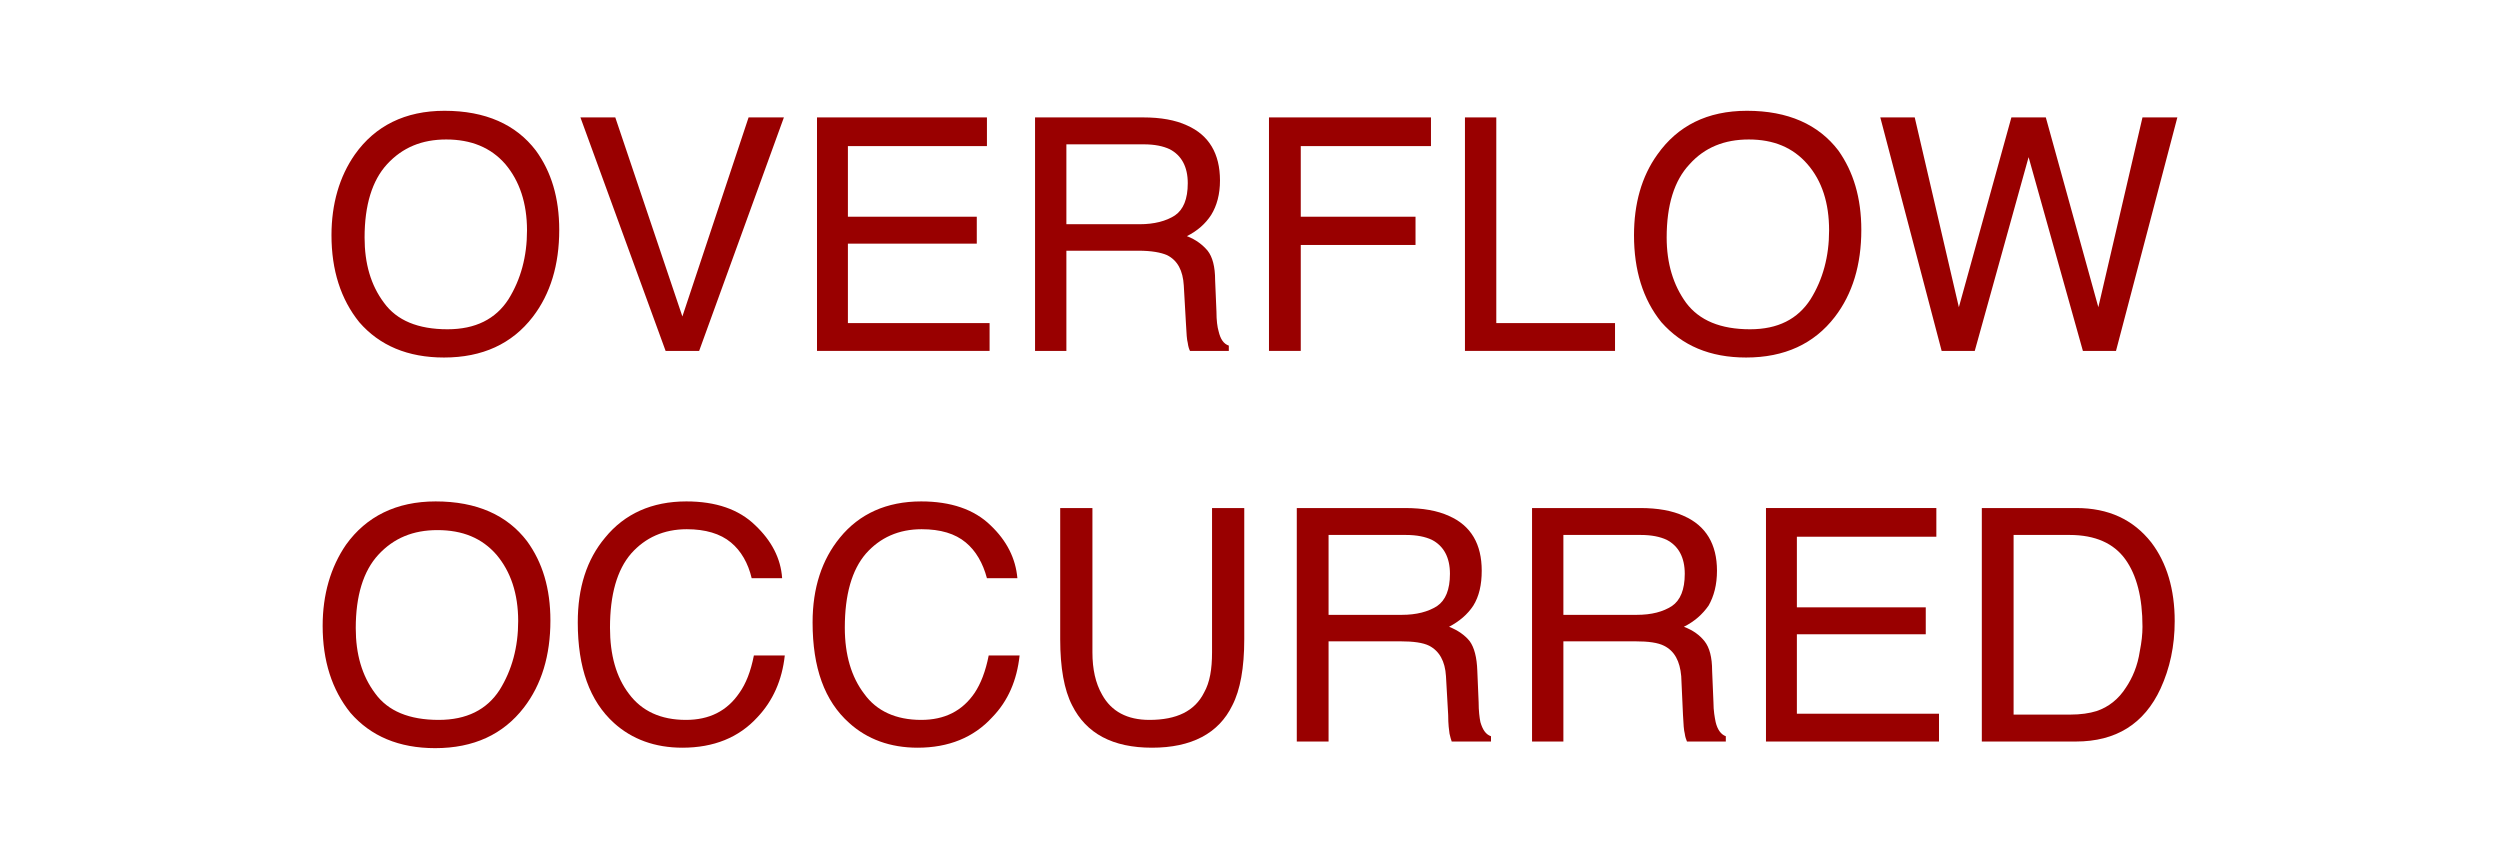
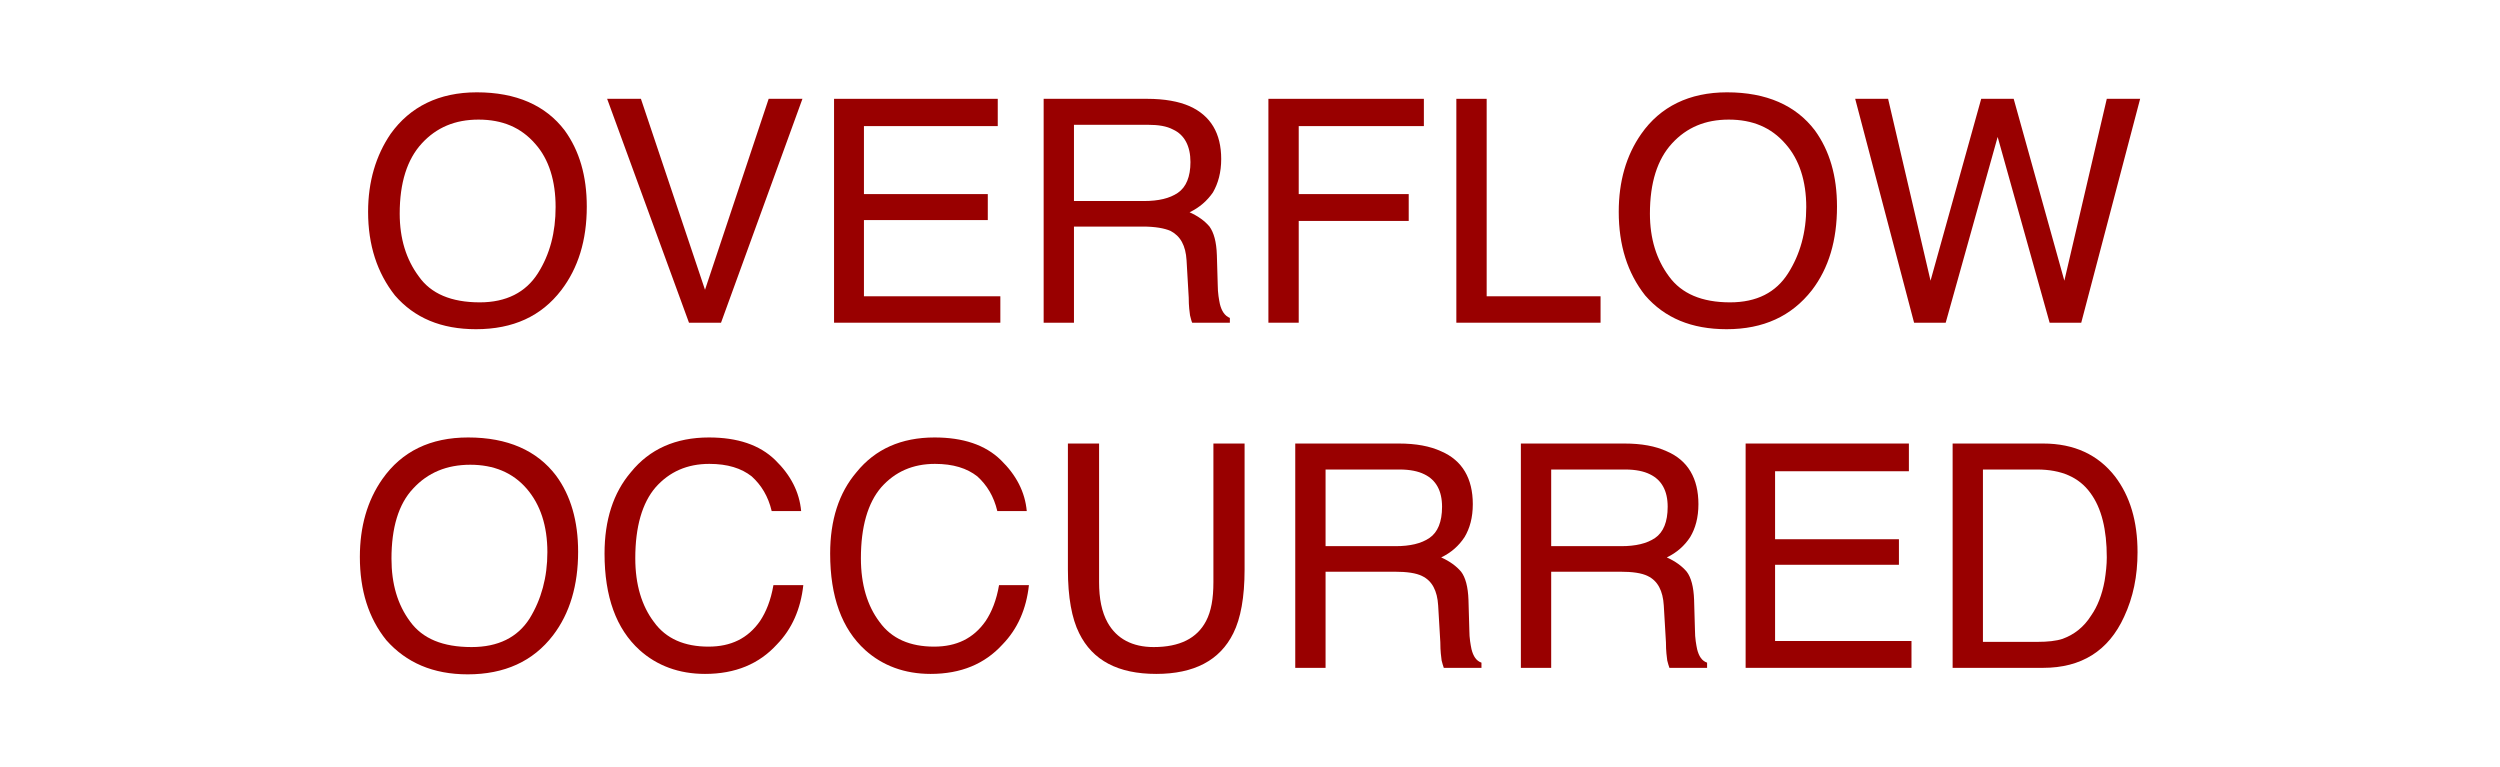
- <svg xmlns="http://www.w3.org/2000/svg" xml:space="preserve" width="320px" height="110px" version="1.1" style="shape-rendering:geometricPrecision; text-rendering:geometricPrecision; image-rendering:optimizeQuality; fill-rule:evenodd; clip-rule:evenodd" viewBox="0 0 56.64 19.47">
+ <svg xmlns="http://www.w3.org/2000/svg" xml:space="preserve" width="300px" height="92px" version="1.1" style="shape-rendering:geometricPrecision; text-rendering:geometricPrecision; image-rendering:optimizeQuality; fill-rule:evenodd; clip-rule:evenodd" viewBox="0 0 57.73 17.7">
  <defs>
    <style type="text/css">
   
-     .fil0 {fill:none}
-     .fil1 {fill:#990000;fill-rule:nonzero}
+     .fil1 {fill:none}
+     .fil0 {fill:#990000;fill-rule:nonzero}
   
  </style>
  </defs>
  <g id="Layer_x0020_1">
-     <rect class="fil0" width="56.64" height="19.47" />
-     <path class="fil1" d="M12.14 3.41c-0.45,-0.59 -1.14,-0.9 -2.07,-0.9 -0.89,0 -1.57,0.34 -2.03,0.99 -0.35,0.5 -0.53,1.12 -0.53,1.83 0,0.79 0.21,1.45 0.63,1.97 0.46,0.53 1.1,0.8 1.92,0.8 0.87,0 1.54,-0.31 2.01,-0.92 0.4,-0.52 0.6,-1.18 0.6,-1.97 0,-0.73 -0.18,-1.32 -0.53,-1.8zm-0.62 3.37c-0.29,0.45 -0.75,0.68 -1.38,0.68 -0.67,0 -1.15,-0.2 -1.44,-0.6 -0.3,-0.4 -0.44,-0.89 -0.44,-1.48 0,-0.73 0.17,-1.29 0.51,-1.66 0.35,-0.38 0.79,-0.56 1.34,-0.56 0.56,0 1.01,0.18 1.34,0.56 0.32,0.38 0.49,0.88 0.49,1.5 0,0.59 -0.14,1.11 -0.42,1.56z" />
-     <polygon id="1" class="fil1" points="16.96,2.66 15.46,7.17 13.94,2.66 13.15,2.66 15.08,7.95 15.84,7.95 17.76,2.66 " />
-     <polygon id="2" class="fil1" points="22.36,3.31 22.36,2.66 18.51,2.66 18.51,7.95 22.42,7.95 22.42,7.32 19.21,7.32 19.21,5.52 22.13,5.52 22.13,4.91 19.21,4.91 19.21,3.31 " />
-     <path id="3" class="fil1" d="M25.9 2.66l-2.45 0 0 5.29 0.71 0 0 -2.27 1.63 0c0.3,0 0.51,0.04 0.65,0.1 0.24,0.12 0.36,0.35 0.38,0.69l0.05 0.88c0.01,0.21 0.02,0.35 0.04,0.42 0.01,0.08 0.03,0.14 0.05,0.18l0.88 0 0 -0.12c-0.12,-0.04 -0.19,-0.15 -0.23,-0.32 -0.03,-0.1 -0.05,-0.25 -0.05,-0.45l-0.03 -0.71c0,-0.31 -0.06,-0.53 -0.17,-0.67 -0.11,-0.13 -0.26,-0.25 -0.47,-0.33 0.24,-0.12 0.42,-0.28 0.55,-0.48 0.13,-0.21 0.2,-0.47 0.2,-0.78 0,-0.61 -0.25,-1.03 -0.75,-1.25 -0.26,-0.12 -0.59,-0.18 -0.99,-0.18zm-0.08 2.42l-1.66 0 0 -1.81 1.75 0c0.25,0 0.44,0.04 0.59,0.11 0.27,0.14 0.41,0.4 0.41,0.77 0,0.36 -0.1,0.6 -0.29,0.73 -0.2,0.13 -0.47,0.2 -0.8,0.2z" />
-     <polygon id="4" class="fil1" points="32.42,3.31 32.42,2.66 28.75,2.66 28.75,7.95 29.47,7.95 29.47,5.55 32.07,5.55 32.07,4.91 29.47,4.91 29.47,3.31 " />
-     <polygon id="5" class="fil1" points="33.9,7.32 33.9,2.66 33.19,2.66 33.19,7.95 36.59,7.95 36.59,7.32 " />
-     <path id="6" class="fil1" d="M41.65 3.41c-0.45,-0.59 -1.14,-0.9 -2.07,-0.9 -0.9,0 -1.57,0.34 -2.03,0.99 -0.36,0.5 -0.53,1.12 -0.53,1.83 0,0.79 0.2,1.45 0.62,1.97 0.47,0.53 1.1,0.8 1.92,0.8 0.87,0 1.54,-0.31 2.01,-0.92 0.4,-0.52 0.6,-1.18 0.6,-1.97 0,-0.73 -0.18,-1.32 -0.52,-1.8zm-0.63 3.37c-0.29,0.45 -0.74,0.68 -1.37,0.68 -0.67,0 -1.15,-0.2 -1.45,-0.6 -0.29,-0.4 -0.44,-0.89 -0.44,-1.48 0,-0.73 0.17,-1.29 0.52,-1.66 0.34,-0.38 0.79,-0.56 1.34,-0.56 0.56,0 1,0.18 1.33,0.56 0.33,0.38 0.49,0.88 0.49,1.5 0,0.59 -0.14,1.11 -0.42,1.56z" />
-     <polygon id="7" class="fil1" points="45.57,2.66 44.38,6.96 43.38,2.66 42.6,2.66 43.99,7.95 44.74,7.95 45.96,3.56 47.19,7.95 47.94,7.95 49.33,2.66 48.54,2.66 47.54,6.96 46.35,2.66 " />
-     <path id="8" class="fil1" d="M11.94 12.26c-0.45,-0.59 -1.14,-0.9 -2.07,-0.9 -0.89,0 -1.57,0.34 -2.03,0.98 -0.35,0.51 -0.53,1.13 -0.53,1.84 0,0.79 0.21,1.45 0.63,1.97 0.46,0.53 1.1,0.8 1.92,0.8 0.87,0 1.54,-0.31 2.01,-0.92 0.4,-0.52 0.6,-1.18 0.6,-1.97 0,-0.73 -0.18,-1.32 -0.53,-1.8zm-0.62 3.37c-0.29,0.45 -0.75,0.68 -1.38,0.68 -0.67,0 -1.15,-0.2 -1.44,-0.6 -0.3,-0.4 -0.44,-0.89 -0.44,-1.48 0,-0.73 0.17,-1.29 0.51,-1.66 0.35,-0.38 0.79,-0.56 1.34,-0.56 0.57,0 1.01,0.18 1.34,0.56 0.32,0.38 0.49,0.88 0.49,1.5 0,0.59 -0.14,1.11 -0.42,1.56z" />
-     <path id="9" class="fil1" d="M17.11 11.9c-0.37,-0.36 -0.89,-0.54 -1.56,-0.54 -0.78,0 -1.4,0.28 -1.84,0.82 -0.42,0.5 -0.62,1.14 -0.62,1.92 0,1.03 0.27,1.78 0.82,2.28 0.41,0.37 0.93,0.56 1.55,0.56 0.71,0 1.28,-0.23 1.7,-0.69 0.35,-0.37 0.56,-0.84 0.62,-1.4l-0.7 0c-0.07,0.36 -0.18,0.64 -0.33,0.85 -0.28,0.41 -0.68,0.61 -1.21,0.61 -0.57,0 -1,-0.2 -1.29,-0.59 -0.29,-0.38 -0.43,-0.88 -0.43,-1.5 0,-0.75 0.16,-1.31 0.48,-1.68 0.32,-0.36 0.74,-0.55 1.26,-0.55 0.42,0 0.76,0.1 1,0.3 0.23,0.19 0.39,0.47 0.47,0.81l0.69 0c-0.03,-0.45 -0.24,-0.85 -0.61,-1.2z" />
-     <path id="10" class="fil1" d="M22.44 11.9c-0.37,-0.36 -0.9,-0.54 -1.57,-0.54 -0.78,0 -1.4,0.28 -1.84,0.82 -0.41,0.5 -0.62,1.14 -0.62,1.92 0,1.03 0.27,1.78 0.83,2.28 0.41,0.37 0.93,0.56 1.55,0.56 0.7,0 1.27,-0.23 1.69,-0.69 0.36,-0.37 0.56,-0.84 0.62,-1.4l-0.7 0c-0.07,0.36 -0.18,0.64 -0.32,0.85 -0.28,0.41 -0.68,0.61 -1.21,0.61 -0.57,0 -1.01,-0.2 -1.29,-0.59 -0.29,-0.38 -0.44,-0.88 -0.44,-1.5 0,-0.75 0.16,-1.31 0.48,-1.68 0.32,-0.36 0.74,-0.55 1.26,-0.55 0.43,0 0.76,0.1 1,0.3 0.23,0.19 0.39,0.47 0.48,0.81l0.69 0c-0.04,-0.45 -0.24,-0.85 -0.61,-1.2z" />
-     <path id="11" class="fil1" d="M24.75 14.78l0 -3.27 -0.73 0 0 2.97c0,0.65 0.09,1.15 0.27,1.5 0.32,0.64 0.92,0.96 1.81,0.96 0.89,0 1.51,-0.32 1.82,-0.96 0.18,-0.35 0.27,-0.85 0.27,-1.5l0 -2.97 -0.73 0 0 3.27c0,0.38 -0.05,0.68 -0.18,0.91 -0.21,0.42 -0.62,0.62 -1.24,0.62 -0.5,0 -0.86,-0.19 -1.07,-0.57 -0.15,-0.26 -0.22,-0.58 -0.22,-0.96z" />
-     <path id="12" class="fil1" d="M31.83 11.51l-2.45 0 0 5.29 0.72 0 0 -2.27 1.63 0c0.29,0 0.51,0.03 0.65,0.1 0.23,0.12 0.36,0.35 0.38,0.69l0.05 0.88c0,0.21 0.02,0.35 0.03,0.42 0.02,0.08 0.03,0.13 0.05,0.18l0.89 0 0 -0.12c-0.12,-0.04 -0.19,-0.15 -0.24,-0.32 -0.02,-0.1 -0.04,-0.25 -0.04,-0.45l-0.03 -0.71c-0.01,-0.31 -0.07,-0.53 -0.17,-0.67 -0.11,-0.14 -0.27,-0.25 -0.47,-0.33 0.23,-0.12 0.42,-0.28 0.55,-0.48 0.13,-0.21 0.19,-0.47 0.19,-0.79 0,-0.6 -0.24,-1.02 -0.74,-1.24 -0.26,-0.12 -0.59,-0.18 -1,-0.18zm-0.07 2.42l-1.66 0 0 -1.81 1.75 0c0.25,0 0.44,0.04 0.59,0.11 0.27,0.14 0.41,0.4 0.41,0.77 0,0.36 -0.1,0.6 -0.29,0.73 -0.2,0.13 -0.47,0.2 -0.8,0.2z" />
-     <path id="13" class="fil1" d="M37.16 11.51l-2.45 0 0 5.29 0.71 0 0 -2.27 1.63 0c0.3,0 0.51,0.03 0.65,0.1 0.24,0.12 0.36,0.35 0.39,0.69l0.04 0.88c0.01,0.21 0.02,0.35 0.04,0.42 0.01,0.08 0.03,0.13 0.05,0.18l0.88 0 0 -0.12c-0.11,-0.04 -0.19,-0.15 -0.23,-0.32 -0.02,-0.1 -0.05,-0.25 -0.05,-0.45l-0.03 -0.71c0,-0.31 -0.06,-0.53 -0.17,-0.67 -0.11,-0.14 -0.26,-0.25 -0.47,-0.33 0.24,-0.12 0.42,-0.28 0.56,-0.48 0.12,-0.21 0.19,-0.47 0.19,-0.79 0,-0.6 -0.25,-1.02 -0.75,-1.24 -0.26,-0.12 -0.59,-0.18 -0.99,-0.18zm-0.08 2.42l-1.66 0 0 -1.81 1.75 0c0.25,0 0.44,0.04 0.59,0.11 0.27,0.14 0.41,0.4 0.41,0.77 0,0.36 -0.1,0.6 -0.29,0.73 -0.2,0.13 -0.46,0.2 -0.8,0.2z" />
-     <polygon id="14" class="fil1" points="43.87,12.16 43.87,11.51 40.01,11.51 40.01,16.8 43.93,16.8 43.93,16.17 40.71,16.17 40.71,14.37 43.63,14.37 43.63,13.76 40.71,13.76 40.71,12.16 " />
-     <path id="15" class="fil1" d="M47.04 11.51l-2.14 0 0 5.29 2.13 0c0.91,0 1.55,-0.4 1.92,-1.2 0.21,-0.46 0.32,-0.96 0.32,-1.53 0,-0.72 -0.18,-1.32 -0.53,-1.78 -0.41,-0.52 -0.97,-0.78 -1.7,-0.78zm-0.14 4.68l-1.28 0 0 -4.07 1.27 0c0.58,0 1,0.19 1.26,0.55 0.26,0.36 0.39,0.87 0.39,1.53 0,0.17 -0.02,0.35 -0.06,0.55 -0.05,0.34 -0.17,0.61 -0.31,0.82 -0.17,0.27 -0.4,0.45 -0.67,0.54 -0.16,0.05 -0.36,0.08 -0.6,0.08z" />
+     <path class="fil0" d="M13.04 3.01c-0.44,-0.58 -1.12,-0.88 -2.03,-0.88 -0.87,0 -1.54,0.33 -1.99,0.96 -0.34,0.5 -0.52,1.1 -0.52,1.8 0,0.77 0.21,1.41 0.62,1.93 0.45,0.52 1.07,0.78 1.87,0.78 0.86,0 1.51,-0.3 1.97,-0.9 0.39,-0.51 0.59,-1.15 0.59,-1.93 0,-0.71 -0.17,-1.29 -0.51,-1.76zm-0.62 3.3c-0.28,0.44 -0.73,0.67 -1.34,0.67 -0.66,0 -1.13,-0.2 -1.41,-0.6 -0.29,-0.39 -0.44,-0.87 -0.44,-1.45 0,-0.71 0.17,-1.25 0.51,-1.62 0.34,-0.37 0.77,-0.55 1.31,-0.55 0.55,0 0.98,0.18 1.31,0.56 0.32,0.36 0.47,0.86 0.47,1.46 0,0.58 -0.13,1.09 -0.41,1.53z" />
+     <polygon id="1" class="fil0" points="17.75,2.28 16.28,6.69 14.8,2.28 14.02,2.28 15.91,7.45 16.65,7.45 18.53,2.28 " />
+     <polygon id="2" class="fil0" points="23.04,2.91 23.04,2.28 19.26,2.28 19.26,7.45 23.1,7.45 23.1,6.84 19.95,6.84 19.95,5.08 22.81,5.08 22.81,4.48 19.95,4.48 19.95,2.91 " />
+     <path id="3" class="fil0" d="M26.49 2.28l-2.39 0 0 5.17 0.7 0 0 -2.22 1.59 0c0.29,0 0.5,0.04 0.64,0.1 0.23,0.12 0.35,0.34 0.37,0.68l0.05 0.86c0,0.2 0.02,0.34 0.03,0.41 0.02,0.07 0.03,0.13 0.05,0.17l0.87 0 0 -0.11c-0.12,-0.05 -0.19,-0.16 -0.23,-0.32 -0.02,-0.1 -0.05,-0.25 -0.05,-0.44l-0.02 -0.69c-0.01,-0.31 -0.07,-0.52 -0.17,-0.66 -0.11,-0.13 -0.26,-0.24 -0.46,-0.33 0.23,-0.11 0.41,-0.27 0.54,-0.46 0.12,-0.21 0.19,-0.46 0.19,-0.77 0,-0.59 -0.24,-1 -0.73,-1.22 -0.25,-0.11 -0.58,-0.17 -0.98,-0.17zm-0.07 2.36l-1.62 0 0 -1.76 1.71 0c0.24,0 0.43,0.03 0.58,0.11 0.26,0.12 0.4,0.38 0.4,0.75 0,0.34 -0.1,0.58 -0.29,0.71 -0.19,0.13 -0.45,0.19 -0.78,0.19z" />
+     <polygon id="4" class="fil0" points="32.88,2.91 32.88,2.28 29.29,2.28 29.29,7.45 29.99,7.45 29.99,5.1 32.53,5.1 32.53,4.48 29.99,4.48 29.99,2.91 " />
+     <polygon id="5" class="fil0" points="34.33,6.84 34.33,2.28 33.63,2.28 33.63,7.45 36.96,7.45 36.96,6.84 " />
+     <path id="6" class="fil0" d="M41.91 3.01c-0.44,-0.58 -1.12,-0.88 -2.03,-0.88 -0.87,0 -1.54,0.33 -1.98,0.96 -0.35,0.5 -0.52,1.1 -0.52,1.8 0,0.77 0.2,1.41 0.61,1.93 0.45,0.52 1.07,0.78 1.88,0.78 0.85,0 1.5,-0.3 1.97,-0.9 0.39,-0.51 0.58,-1.15 0.58,-1.93 0,-0.71 -0.17,-1.29 -0.51,-1.76zm-0.62 3.3c-0.28,0.44 -0.72,0.67 -1.34,0.67 -0.65,0 -1.12,-0.2 -1.41,-0.6 -0.29,-0.39 -0.44,-0.87 -0.44,-1.45 0,-0.71 0.17,-1.25 0.51,-1.62 0.34,-0.37 0.77,-0.55 1.31,-0.55 0.55,0 0.98,0.18 1.31,0.56 0.32,0.36 0.48,0.86 0.48,1.46 0,0.58 -0.14,1.09 -0.42,1.53z" />
+     <polygon id="7" class="fil0" points="45.75,2.28 44.58,6.48 43.6,2.28 42.84,2.28 44.2,7.45 44.93,7.45 46.13,3.16 47.33,7.45 48.06,7.45 49.42,2.28 48.65,2.28 47.67,6.48 46.5,2.28 " />
+     <path id="8" class="fil0" d="M12.84 10.98c-0.44,-0.58 -1.12,-0.88 -2.03,-0.88 -0.87,0 -1.53,0.32 -1.98,0.96 -0.35,0.5 -0.52,1.1 -0.52,1.8 0,0.77 0.2,1.41 0.61,1.92 0.46,0.52 1.08,0.79 1.88,0.79 0.85,0 1.51,-0.3 1.97,-0.9 0.39,-0.51 0.58,-1.16 0.58,-1.93 0,-0.71 -0.17,-1.3 -0.51,-1.76zm-0.61 3.3c-0.28,0.44 -0.73,0.66 -1.34,0.66 -0.66,0 -1.13,-0.19 -1.42,-0.59 -0.29,-0.39 -0.43,-0.87 -0.43,-1.45 0,-0.71 0.16,-1.26 0.5,-1.62 0.34,-0.37 0.78,-0.55 1.32,-0.55 0.54,0 0.98,0.18 1.3,0.55 0.32,0.37 0.48,0.86 0.48,1.47 0,0.58 -0.14,1.09 -0.41,1.53z" />
+     <path id="9" class="fil0" d="M17.9 10.62c-0.36,-0.35 -0.87,-0.52 -1.53,-0.52 -0.77,0 -1.37,0.27 -1.8,0.8 -0.41,0.48 -0.61,1.11 -0.61,1.88 0,1 0.27,1.74 0.81,2.23 0.4,0.36 0.91,0.55 1.51,0.55 0.7,0 1.25,-0.23 1.66,-0.68 0.35,-0.36 0.55,-0.82 0.61,-1.37l-0.69 0c-0.06,0.35 -0.17,0.62 -0.31,0.83 -0.28,0.4 -0.67,0.59 -1.19,0.59 -0.55,0 -0.98,-0.18 -1.26,-0.57 -0.28,-0.37 -0.43,-0.86 -0.43,-1.47 0,-0.73 0.16,-1.28 0.47,-1.64 0.32,-0.36 0.73,-0.54 1.24,-0.54 0.42,0 0.74,0.1 0.98,0.29 0.22,0.2 0.38,0.46 0.46,0.8l0.68 0c-0.04,-0.44 -0.24,-0.83 -0.6,-1.18z" />
+     <path id="10" class="fil0" d="M23.11 10.62c-0.36,-0.35 -0.87,-0.52 -1.53,-0.52 -0.77,0 -1.37,0.27 -1.8,0.8 -0.41,0.48 -0.61,1.11 -0.61,1.88 0,1 0.27,1.74 0.81,2.23 0.4,0.36 0.91,0.55 1.51,0.55 0.7,0 1.25,-0.23 1.66,-0.68 0.35,-0.36 0.55,-0.82 0.61,-1.37l-0.69 0c-0.06,0.35 -0.17,0.62 -0.31,0.83 -0.28,0.4 -0.67,0.59 -1.19,0.59 -0.55,0 -0.98,-0.18 -1.26,-0.57 -0.28,-0.37 -0.43,-0.86 -0.43,-1.47 0,-0.73 0.16,-1.28 0.47,-1.64 0.32,-0.36 0.73,-0.54 1.24,-0.54 0.42,0 0.74,0.1 0.98,0.29 0.22,0.2 0.38,0.46 0.46,0.8l0.68 0c-0.04,-0.44 -0.24,-0.83 -0.6,-1.18z" />
+     <path id="11" class="fil0" d="M25.38 13.44l0 -3.2 -0.72 0 0 2.91c0,0.64 0.09,1.13 0.26,1.47 0.31,0.63 0.9,0.94 1.78,0.94 0.87,0 1.47,-0.31 1.78,-0.94 0.17,-0.34 0.26,-0.83 0.26,-1.47l0 -2.91 -0.72 0 0 3.2c0,0.38 -0.05,0.67 -0.17,0.9 -0.21,0.4 -0.61,0.6 -1.21,0.6 -0.49,0 -0.85,-0.19 -1.06,-0.56 -0.14,-0.25 -0.2,-0.56 -0.2,-0.94z" />
+     <path id="12" class="fil0" d="M32.3 10.24l-2.39 0 0 5.18 0.7 0 0 -2.22 1.59 0c0.29,0 0.5,0.03 0.64,0.1 0.23,0.11 0.35,0.34 0.37,0.68l0.05 0.85c0,0.21 0.02,0.34 0.03,0.42 0.02,0.07 0.03,0.12 0.05,0.17l0.87 0 0 -0.12c-0.12,-0.04 -0.19,-0.15 -0.23,-0.31 -0.02,-0.1 -0.05,-0.25 -0.05,-0.44l-0.02 -0.7c-0.01,-0.3 -0.07,-0.52 -0.17,-0.65 -0.11,-0.13 -0.26,-0.24 -0.46,-0.33 0.23,-0.11 0.41,-0.27 0.54,-0.47 0.12,-0.2 0.19,-0.45 0.19,-0.76 0,-0.59 -0.24,-1.01 -0.73,-1.22 -0.26,-0.12 -0.58,-0.18 -0.98,-0.18zm-0.07 2.37l-1.62 0 0 -1.77 1.71 0c0.24,0 0.43,0.04 0.57,0.11 0.27,0.13 0.41,0.38 0.41,0.75 0,0.35 -0.1,0.59 -0.29,0.72 -0.19,0.13 -0.45,0.19 -0.78,0.19z" />
+     <path id="13" class="fil0" d="M37.51 10.24l-2.39 0 0 5.18 0.7 0 0 -2.22 1.59 0c0.29,0 0.5,0.03 0.64,0.1 0.23,0.11 0.35,0.34 0.37,0.68l0.05 0.85c0,0.21 0.02,0.34 0.03,0.42 0.02,0.07 0.03,0.12 0.05,0.17l0.87 0 0 -0.12c-0.12,-0.04 -0.19,-0.15 -0.23,-0.31 -0.02,-0.1 -0.05,-0.25 -0.05,-0.44l-0.02 -0.7c-0.01,-0.3 -0.07,-0.52 -0.17,-0.65 -0.11,-0.13 -0.26,-0.24 -0.46,-0.33 0.23,-0.11 0.41,-0.27 0.54,-0.47 0.12,-0.2 0.19,-0.45 0.19,-0.76 0,-0.59 -0.24,-1.01 -0.73,-1.22 -0.26,-0.12 -0.58,-0.18 -0.98,-0.18zm-0.07 2.37l-1.62 0 0 -1.77 1.71 0c0.24,0 0.43,0.04 0.57,0.11 0.27,0.13 0.41,0.38 0.41,0.75 0,0.35 -0.1,0.59 -0.29,0.72 -0.19,0.13 -0.45,0.19 -0.78,0.19z" />
+     <polygon id="14" class="fil0" points="44.08,10.88 44.08,10.24 40.31,10.24 40.31,15.42 44.14,15.42 44.14,14.8 40.99,14.8 40.99,13.04 43.85,13.04 43.85,12.45 40.99,12.45 40.99,10.88 " />
+     <path id="15" class="fil0" d="M47.18 10.24l-2.09 0 0 5.18 2.09 0c0.88,0 1.51,-0.39 1.87,-1.18 0.21,-0.45 0.31,-0.94 0.31,-1.49 0,-0.71 -0.17,-1.29 -0.52,-1.75 -0.39,-0.5 -0.94,-0.76 -1.66,-0.76zm-0.13 4.58l-1.26 0 0 -3.98 1.25 0c0.56,0 0.97,0.18 1.23,0.54 0.26,0.35 0.38,0.85 0.38,1.49 0,0.17 -0.02,0.35 -0.05,0.54 -0.06,0.33 -0.17,0.6 -0.31,0.8 -0.17,0.27 -0.39,0.44 -0.66,0.54 -0.15,0.05 -0.35,0.07 -0.58,0.07z" />
+     <polygon class="fil1" points="57.73,0 57.73,17.7 0,17.7 0,0 " />
  </g>
</svg>
